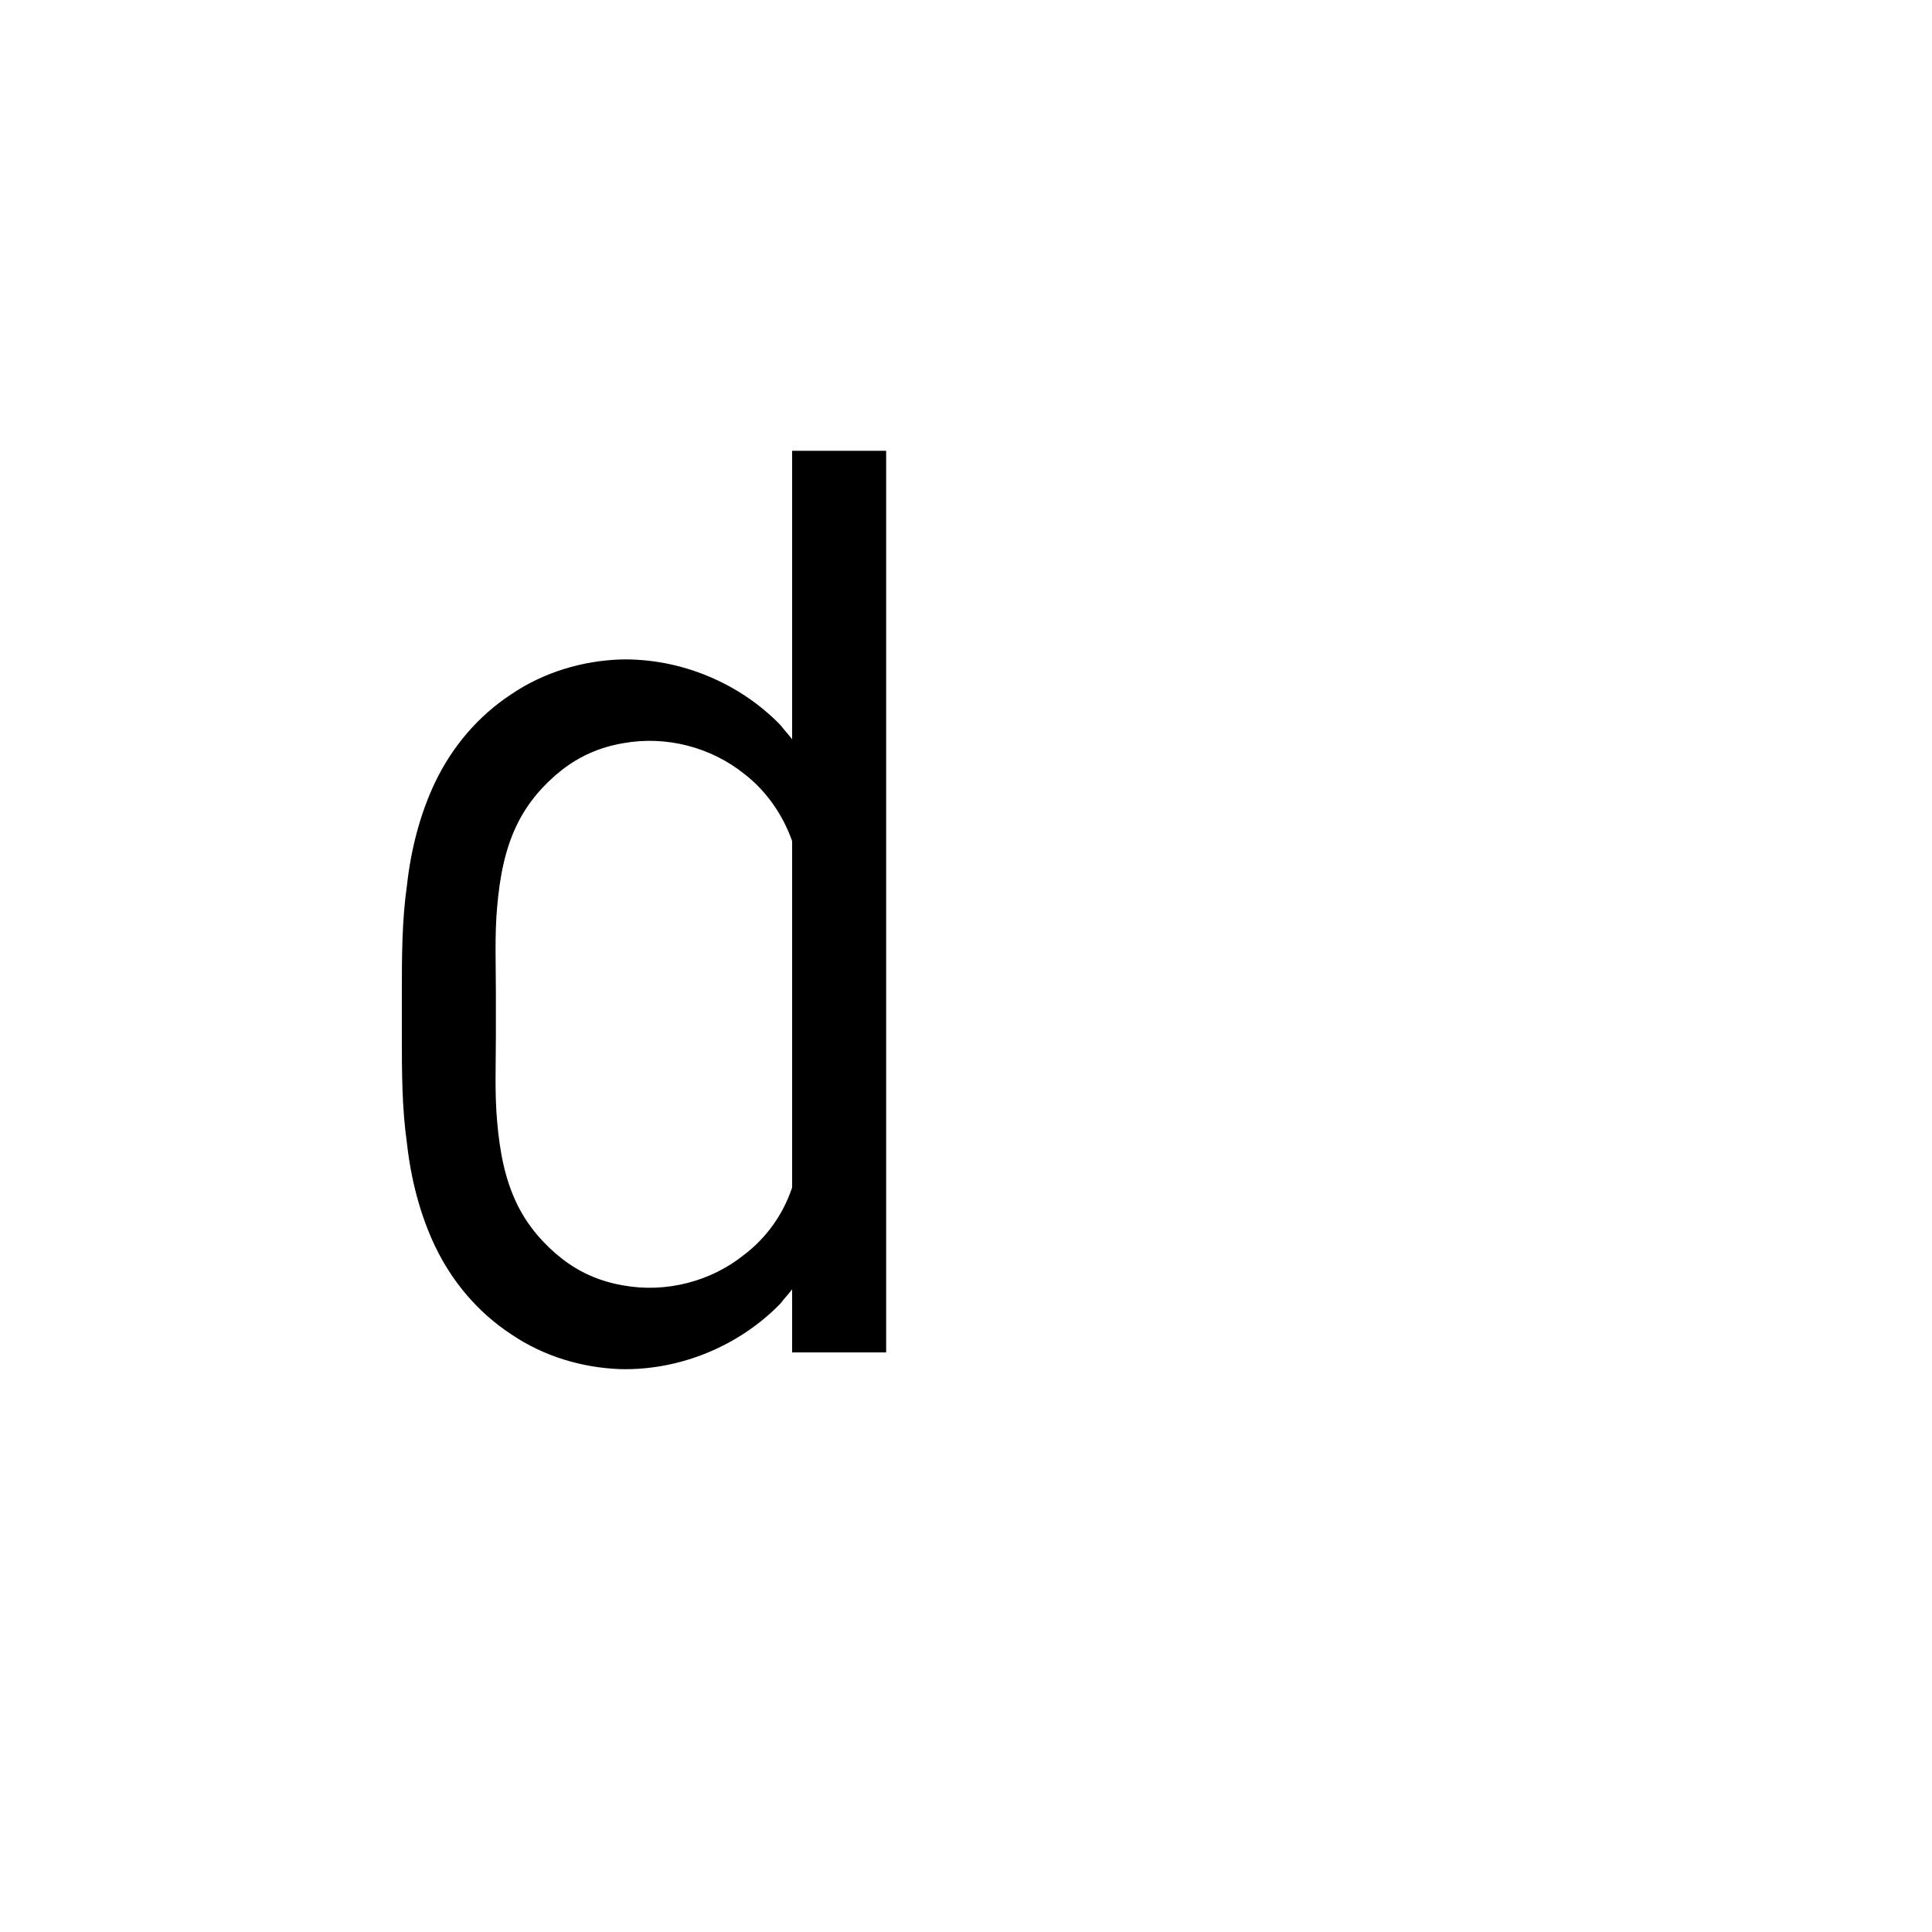
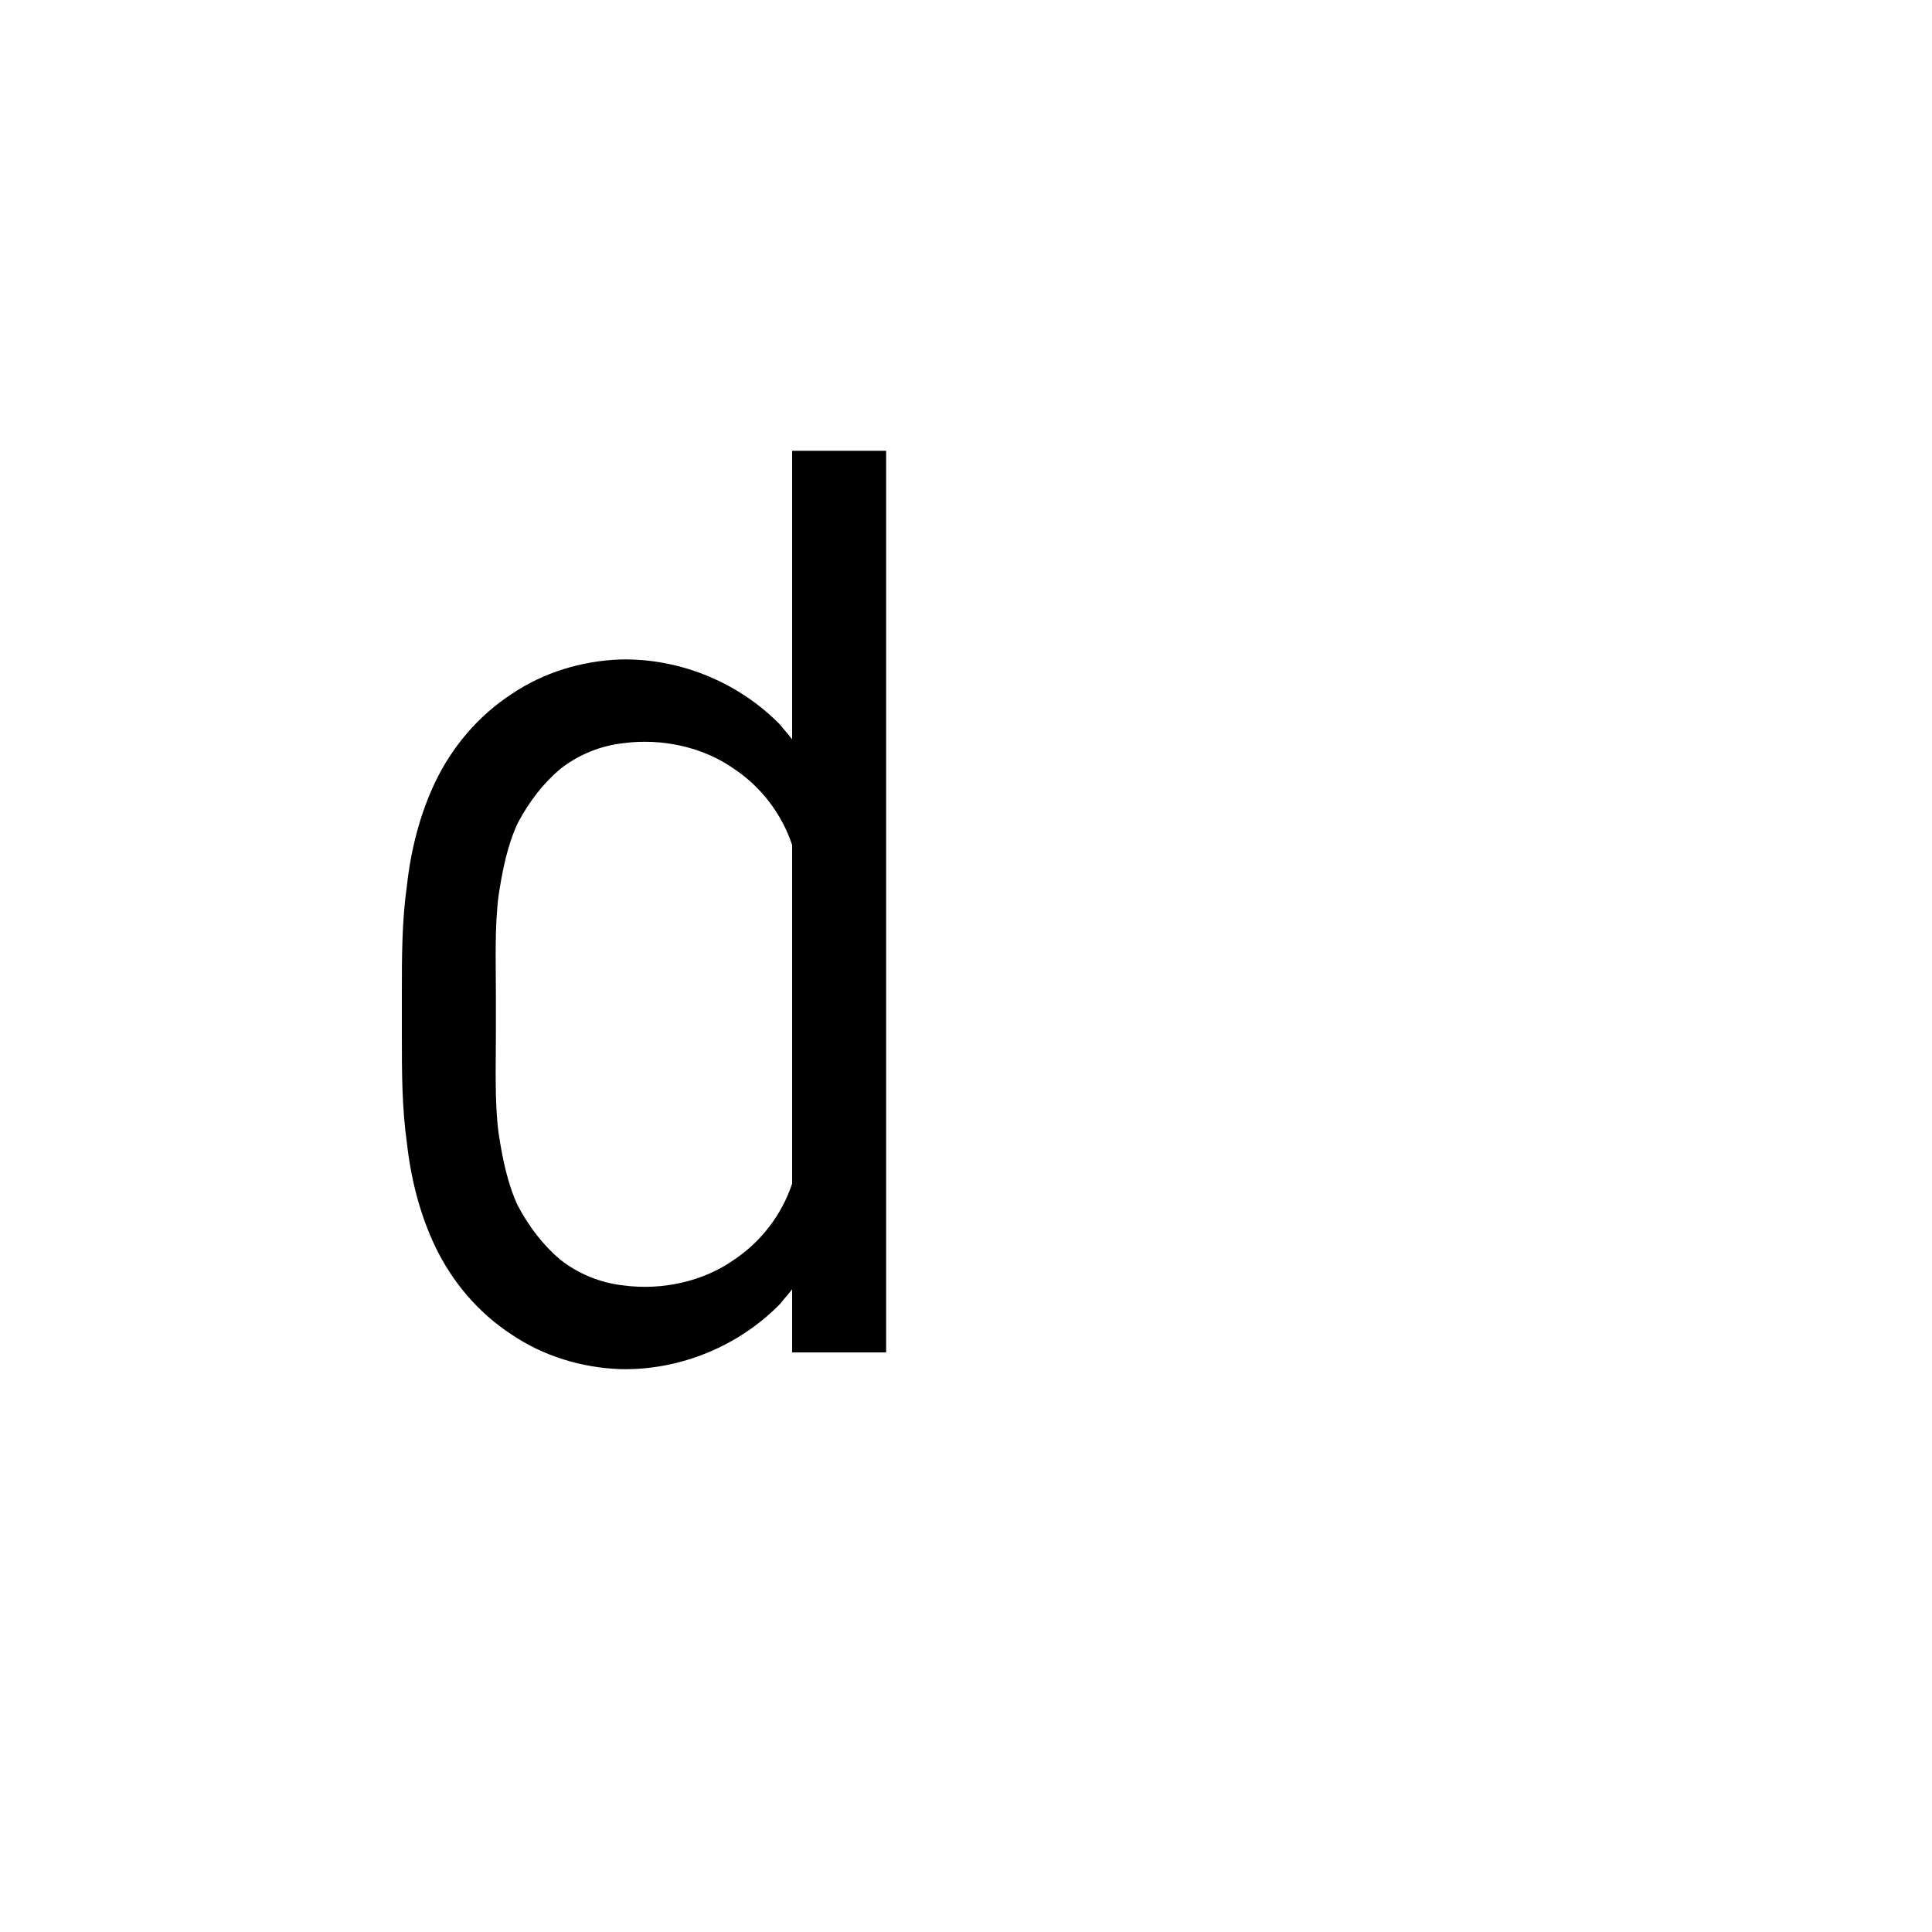
<svg xmlns="http://www.w3.org/2000/svg" viewBox="-0.25 -1.05 1.5 1.5">
-   <path d="M 0.232 0.013 C 0.202 0.012  0.172 0.003  0.147 -0.014 C 0.121 -0.031  0.101 -0.055  0.088 -0.082 C 0.076 -0.107  0.069 -0.135  0.066 -0.162 C 0.062 -0.19  0.062 -0.218  0.062 -0.246 L 0.062 -0.279 C 0.062 -0.307  0.062 -0.335  0.066 -0.363 C 0.069 -0.39  0.076 -0.418  0.088 -0.443 C 0.101 -0.47  0.121 -0.494  0.147 -0.511 C 0.172 -0.528  0.202 -0.537  0.232 -0.538 C 0.278 -0.539  0.324 -0.52  0.356 -0.487 C 0.359 -0.483  0.362 -0.48  0.365 -0.476 L 0.365 -0.7 L 0.438 -0.7 L 0.438 -0 L 0.365 -0 L 0.365 -0.049 C 0.362 -0.045  0.359 -0.042  0.356 -0.038 C 0.324 -0.005  0.278 0.014  0.232 0.013 Z M 0.234 -0.052 C 0.267 -0.046  0.302 -0.055  0.328 -0.076 C 0.345 -0.089  0.358 -0.107  0.365 -0.128 L 0.365 -0.397 L 0.365 -0.397 C 0.358 -0.417  0.345 -0.436  0.328 -0.449 C 0.302 -0.47  0.267 -0.479  0.234 -0.473 C 0.216 -0.47  0.2 -0.463  0.186 -0.452 C 0.172 -0.441  0.16 -0.427  0.152 -0.411 C 0.142 -0.391  0.138 -0.369  0.136 -0.346 C 0.134 -0.324  0.135 -0.301  0.135 -0.279 L 0.135 -0.246 C 0.135 -0.224  0.134 -0.201  0.136 -0.179 C 0.138 -0.156  0.142 -0.134  0.152 -0.114 C 0.16 -0.098  0.172 -0.084  0.186 -0.073 C 0.2 -0.062  0.216 -0.055  0.234 -0.052 Z" fill="black" />
+   <path d="M 0.232 0.013 C 0.202 0.012  0.172 0.003  0.147 -0.014 C 0.121 -0.031  0.101 -0.055  0.088 -0.082 C 0.076 -0.107  0.069 -0.135  0.066 -0.162 C 0.062 -0.19  0.062 -0.218  0.062 -0.246 L 0.062 -0.279 C 0.062 -0.307  0.062 -0.335  0.066 -0.363 C 0.069 -0.39  0.076 -0.418  0.088 -0.443 C 0.101 -0.47  0.121 -0.494  0.147 -0.511 C 0.172 -0.528  0.202 -0.537  0.232 -0.538 C 0.278 -0.539  0.324 -0.52  0.356 -0.487 C 0.359 -0.483  0.362 -0.48  0.365 -0.476 L 0.365 -0.7 L 0.438 -0.7 L 0.438 -0 L 0.365 -0 L 0.365 -0.049 C 0.362 -0.045  0.359 -0.042  0.356 -0.038 C 0.324 -0.005  0.278 0.014  0.232 0.013 Z M 0.234 -0.052 C 0.264 -0.048  0.296 -0.055  0.32 -0.072 C 0.341 -0.086  0.357 -0.107  0.365 -0.131 L 0.365 -0.394 L 0.365 -0.394 C 0.357 -0.418  0.341 -0.439  0.32 -0.453 C 0.296 -0.47  0.264 -0.477  0.234 -0.473 C 0.216 -0.471  0.199 -0.464  0.185 -0.453 C 0.172 -0.442  0.161 -0.428  0.152 -0.411 C 0.144 -0.394  0.14 -0.374  0.137 -0.354 C 0.134 -0.33  0.135 -0.303  0.135 -0.279 L 0.135 -0.246 C 0.135 -0.222  0.134 -0.195  0.137 -0.171 C 0.14 -0.151  0.144 -0.131  0.152 -0.114 C 0.161 -0.097  0.172 -0.083  0.185 -0.072 C 0.199 -0.061  0.216 -0.054  0.234 -0.052 Z" fill="black" />
</svg>
